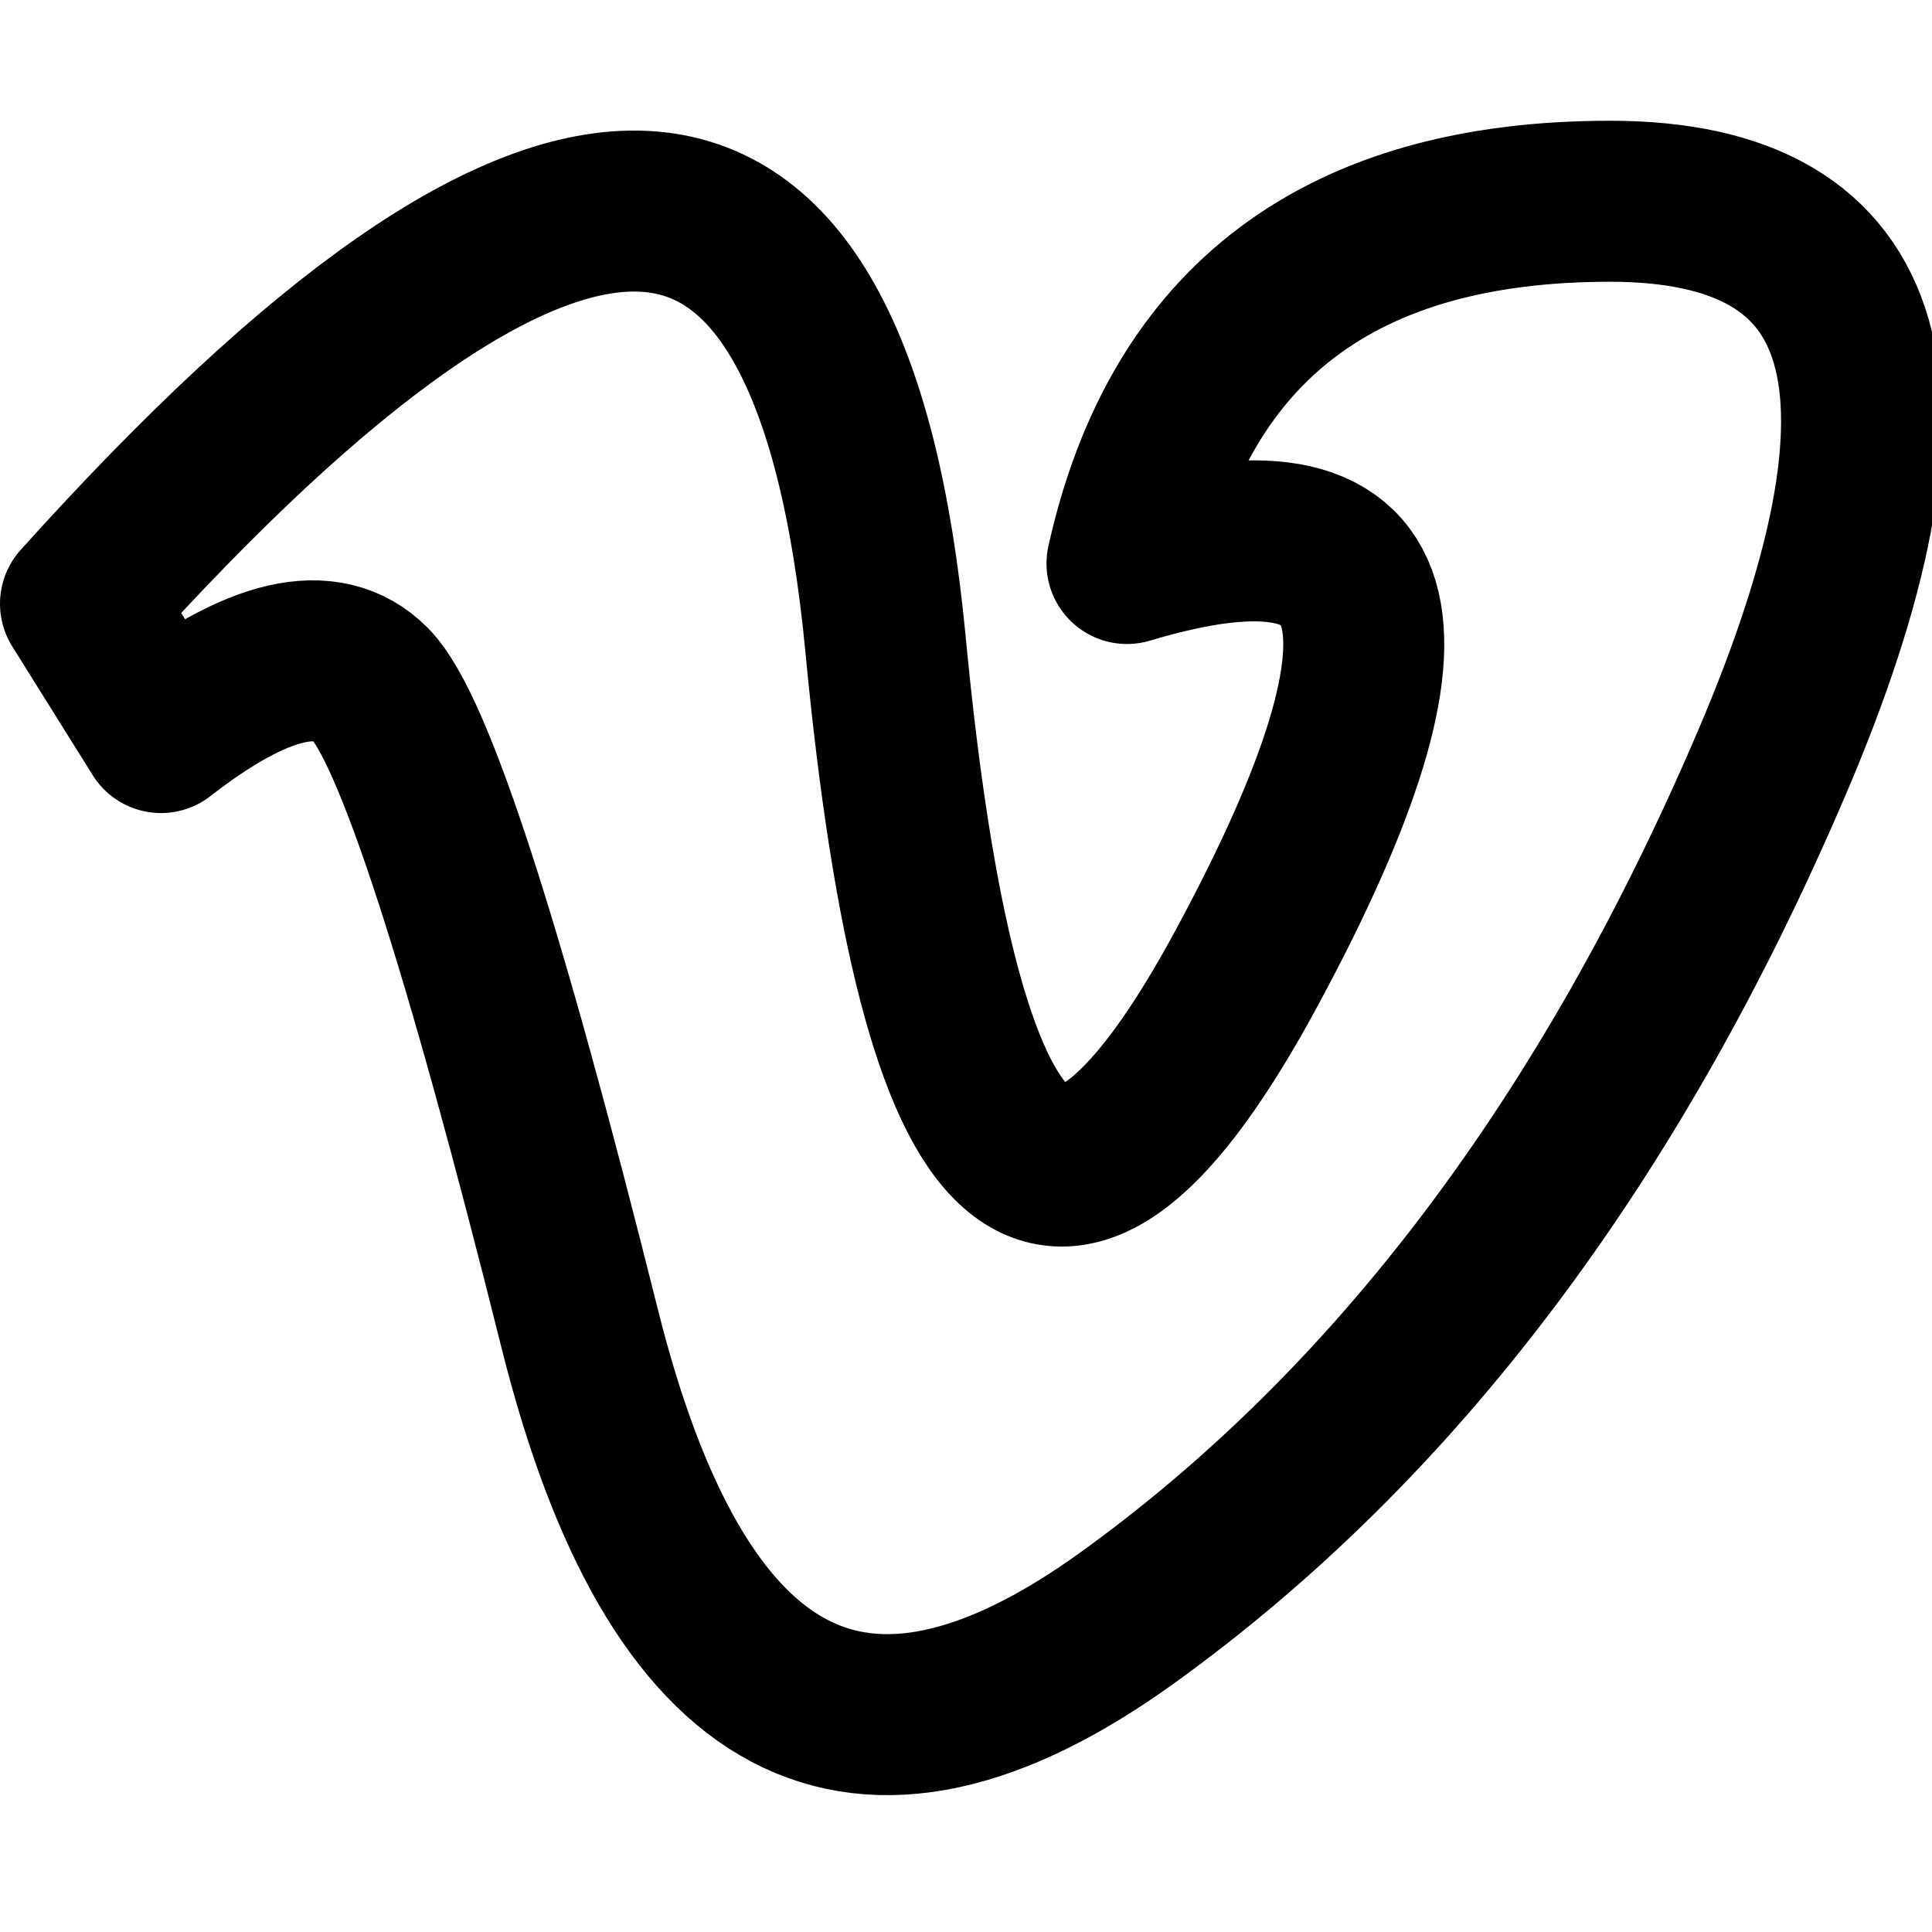
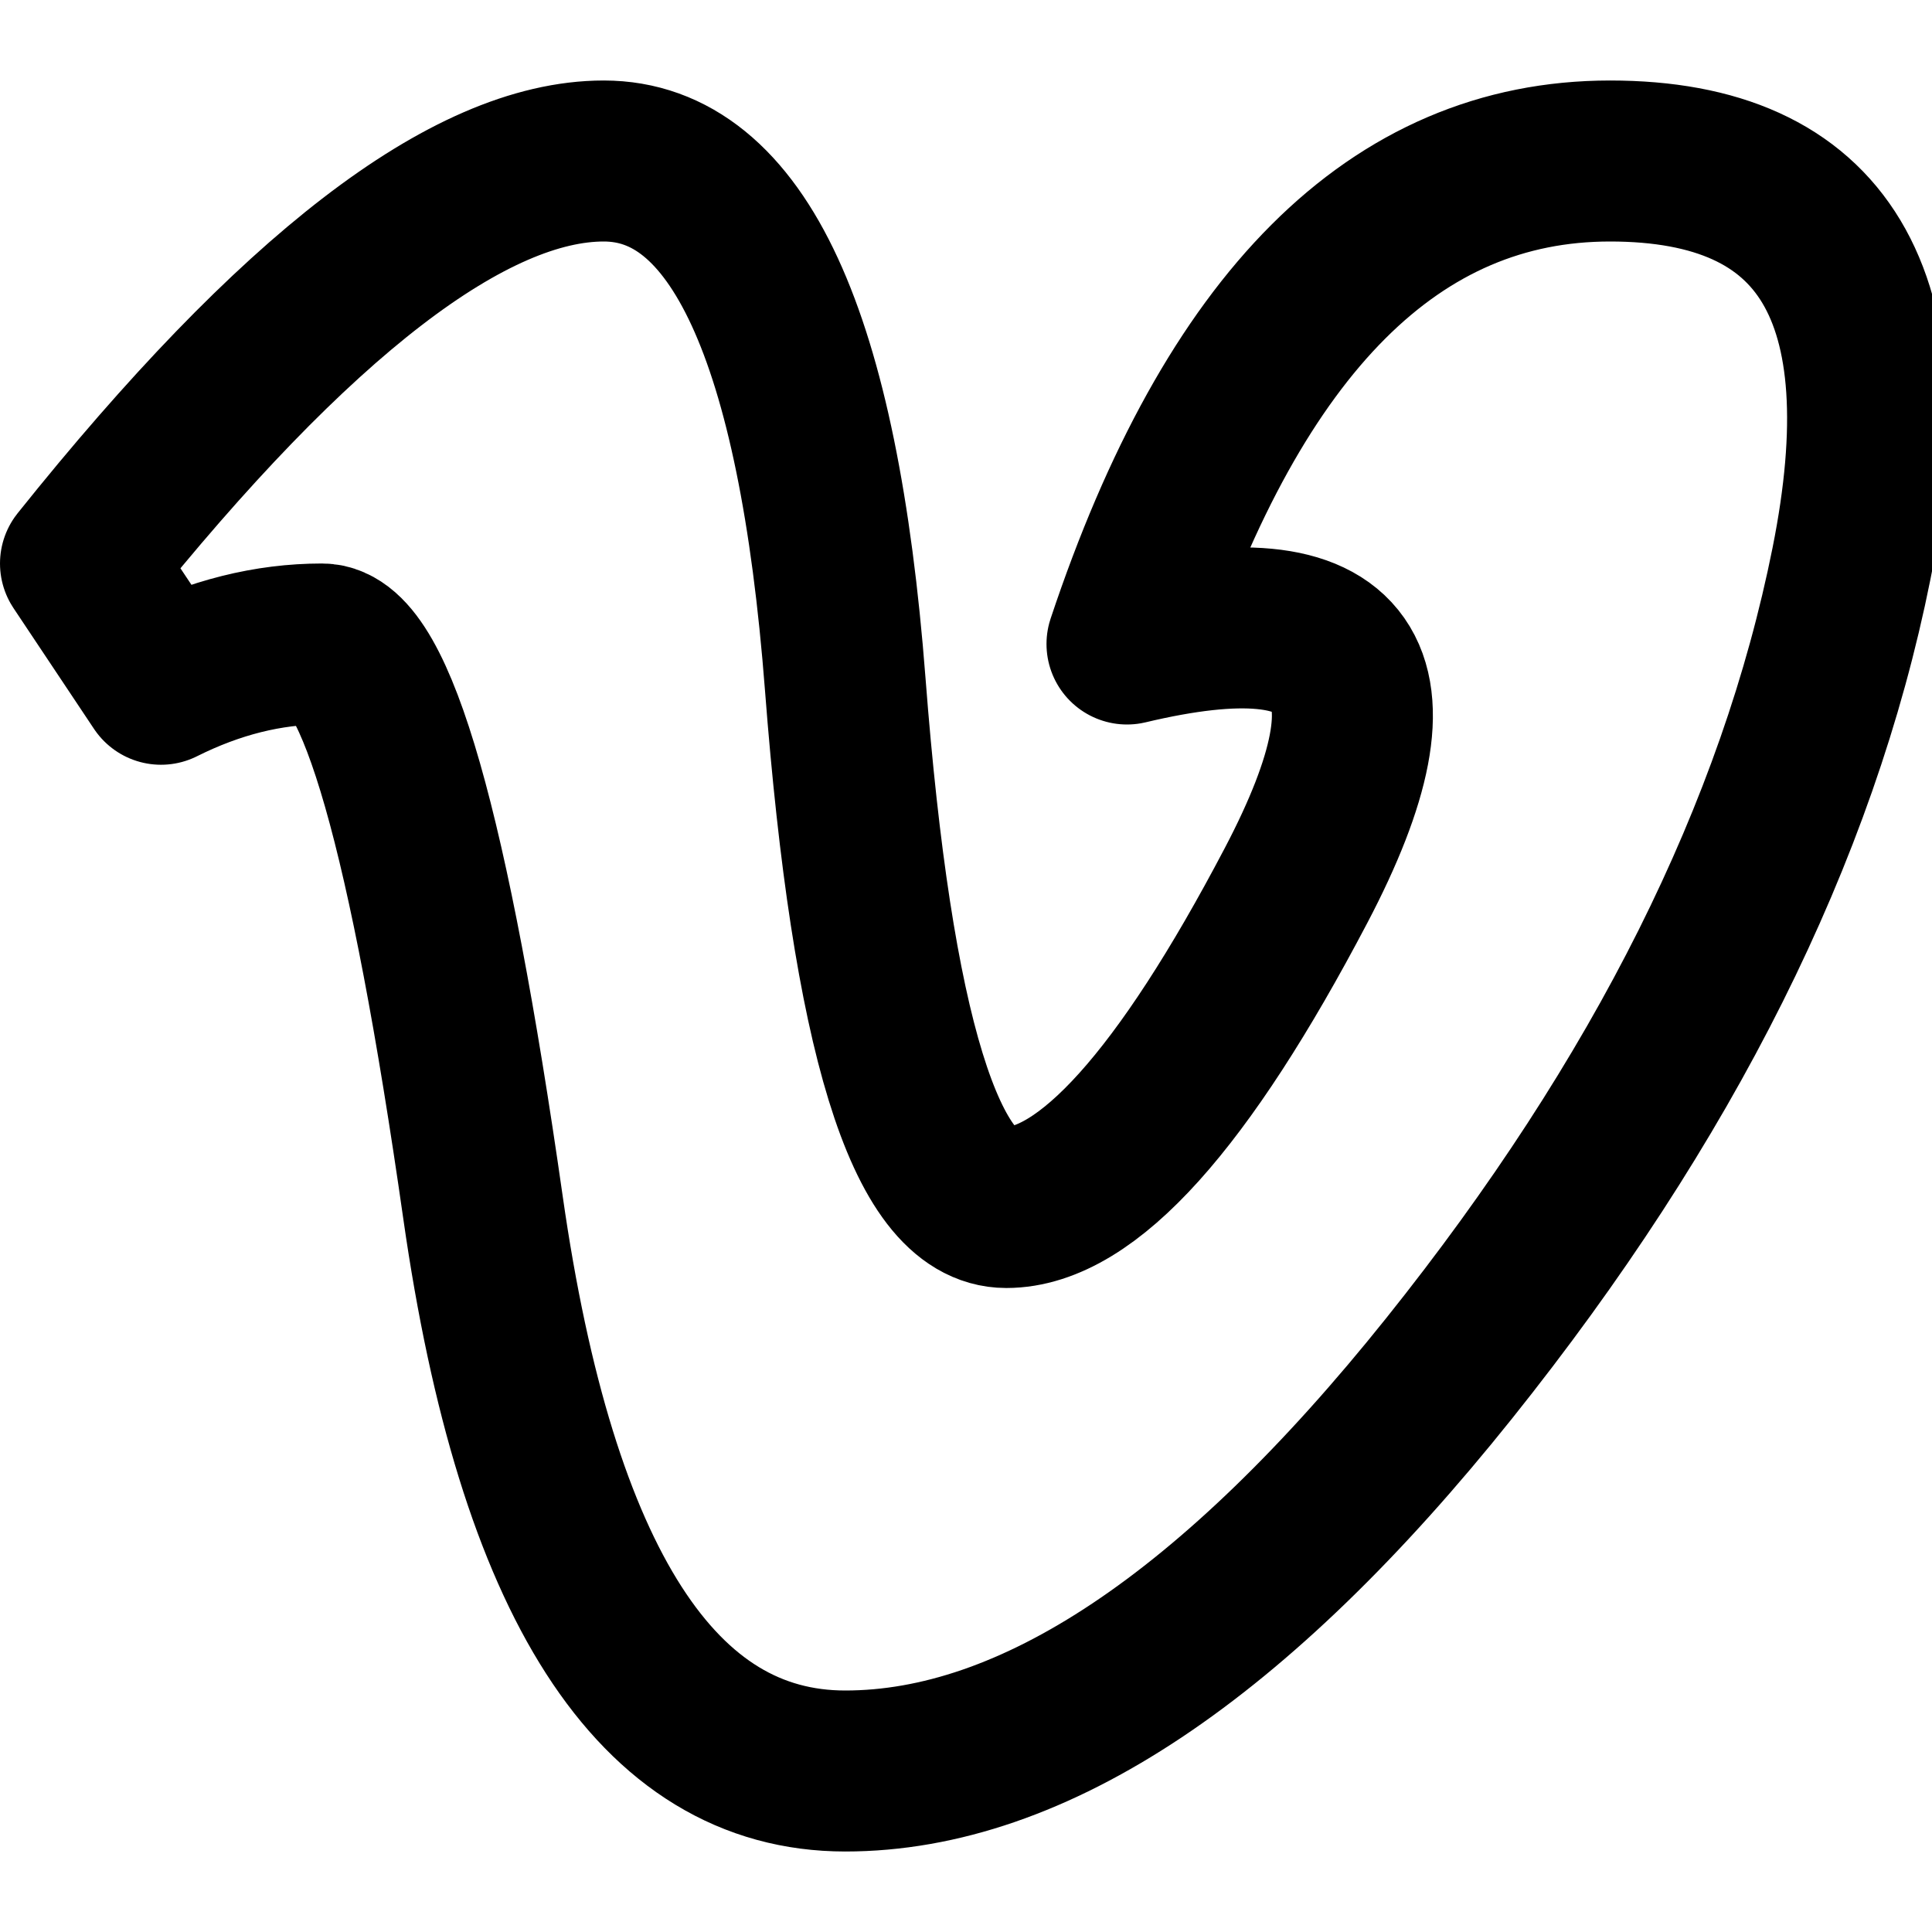
<svg xmlns="http://www.w3.org/2000/svg" class="i i-vimeo" viewBox="0 0 24 24" fill="none" stroke="currentColor" stroke-width="2" stroke-linecap="round" stroke-linejoin="round">
-   <path d="M1 7.5q9-10 10 .5t4.5 4T14 7q1-4.5 6-4.5t2 7-8 10.6-6.8-3.6-2.6-8-2.6.6Z" />
+   <path d="M1 7q4-5 6.5-5t3 6.5 2 6.5 3.6-4T14 8q2-6 6-6t3 5-5 10-7.5 5T6 15 4 8t-2 .5Z" />
</svg>
